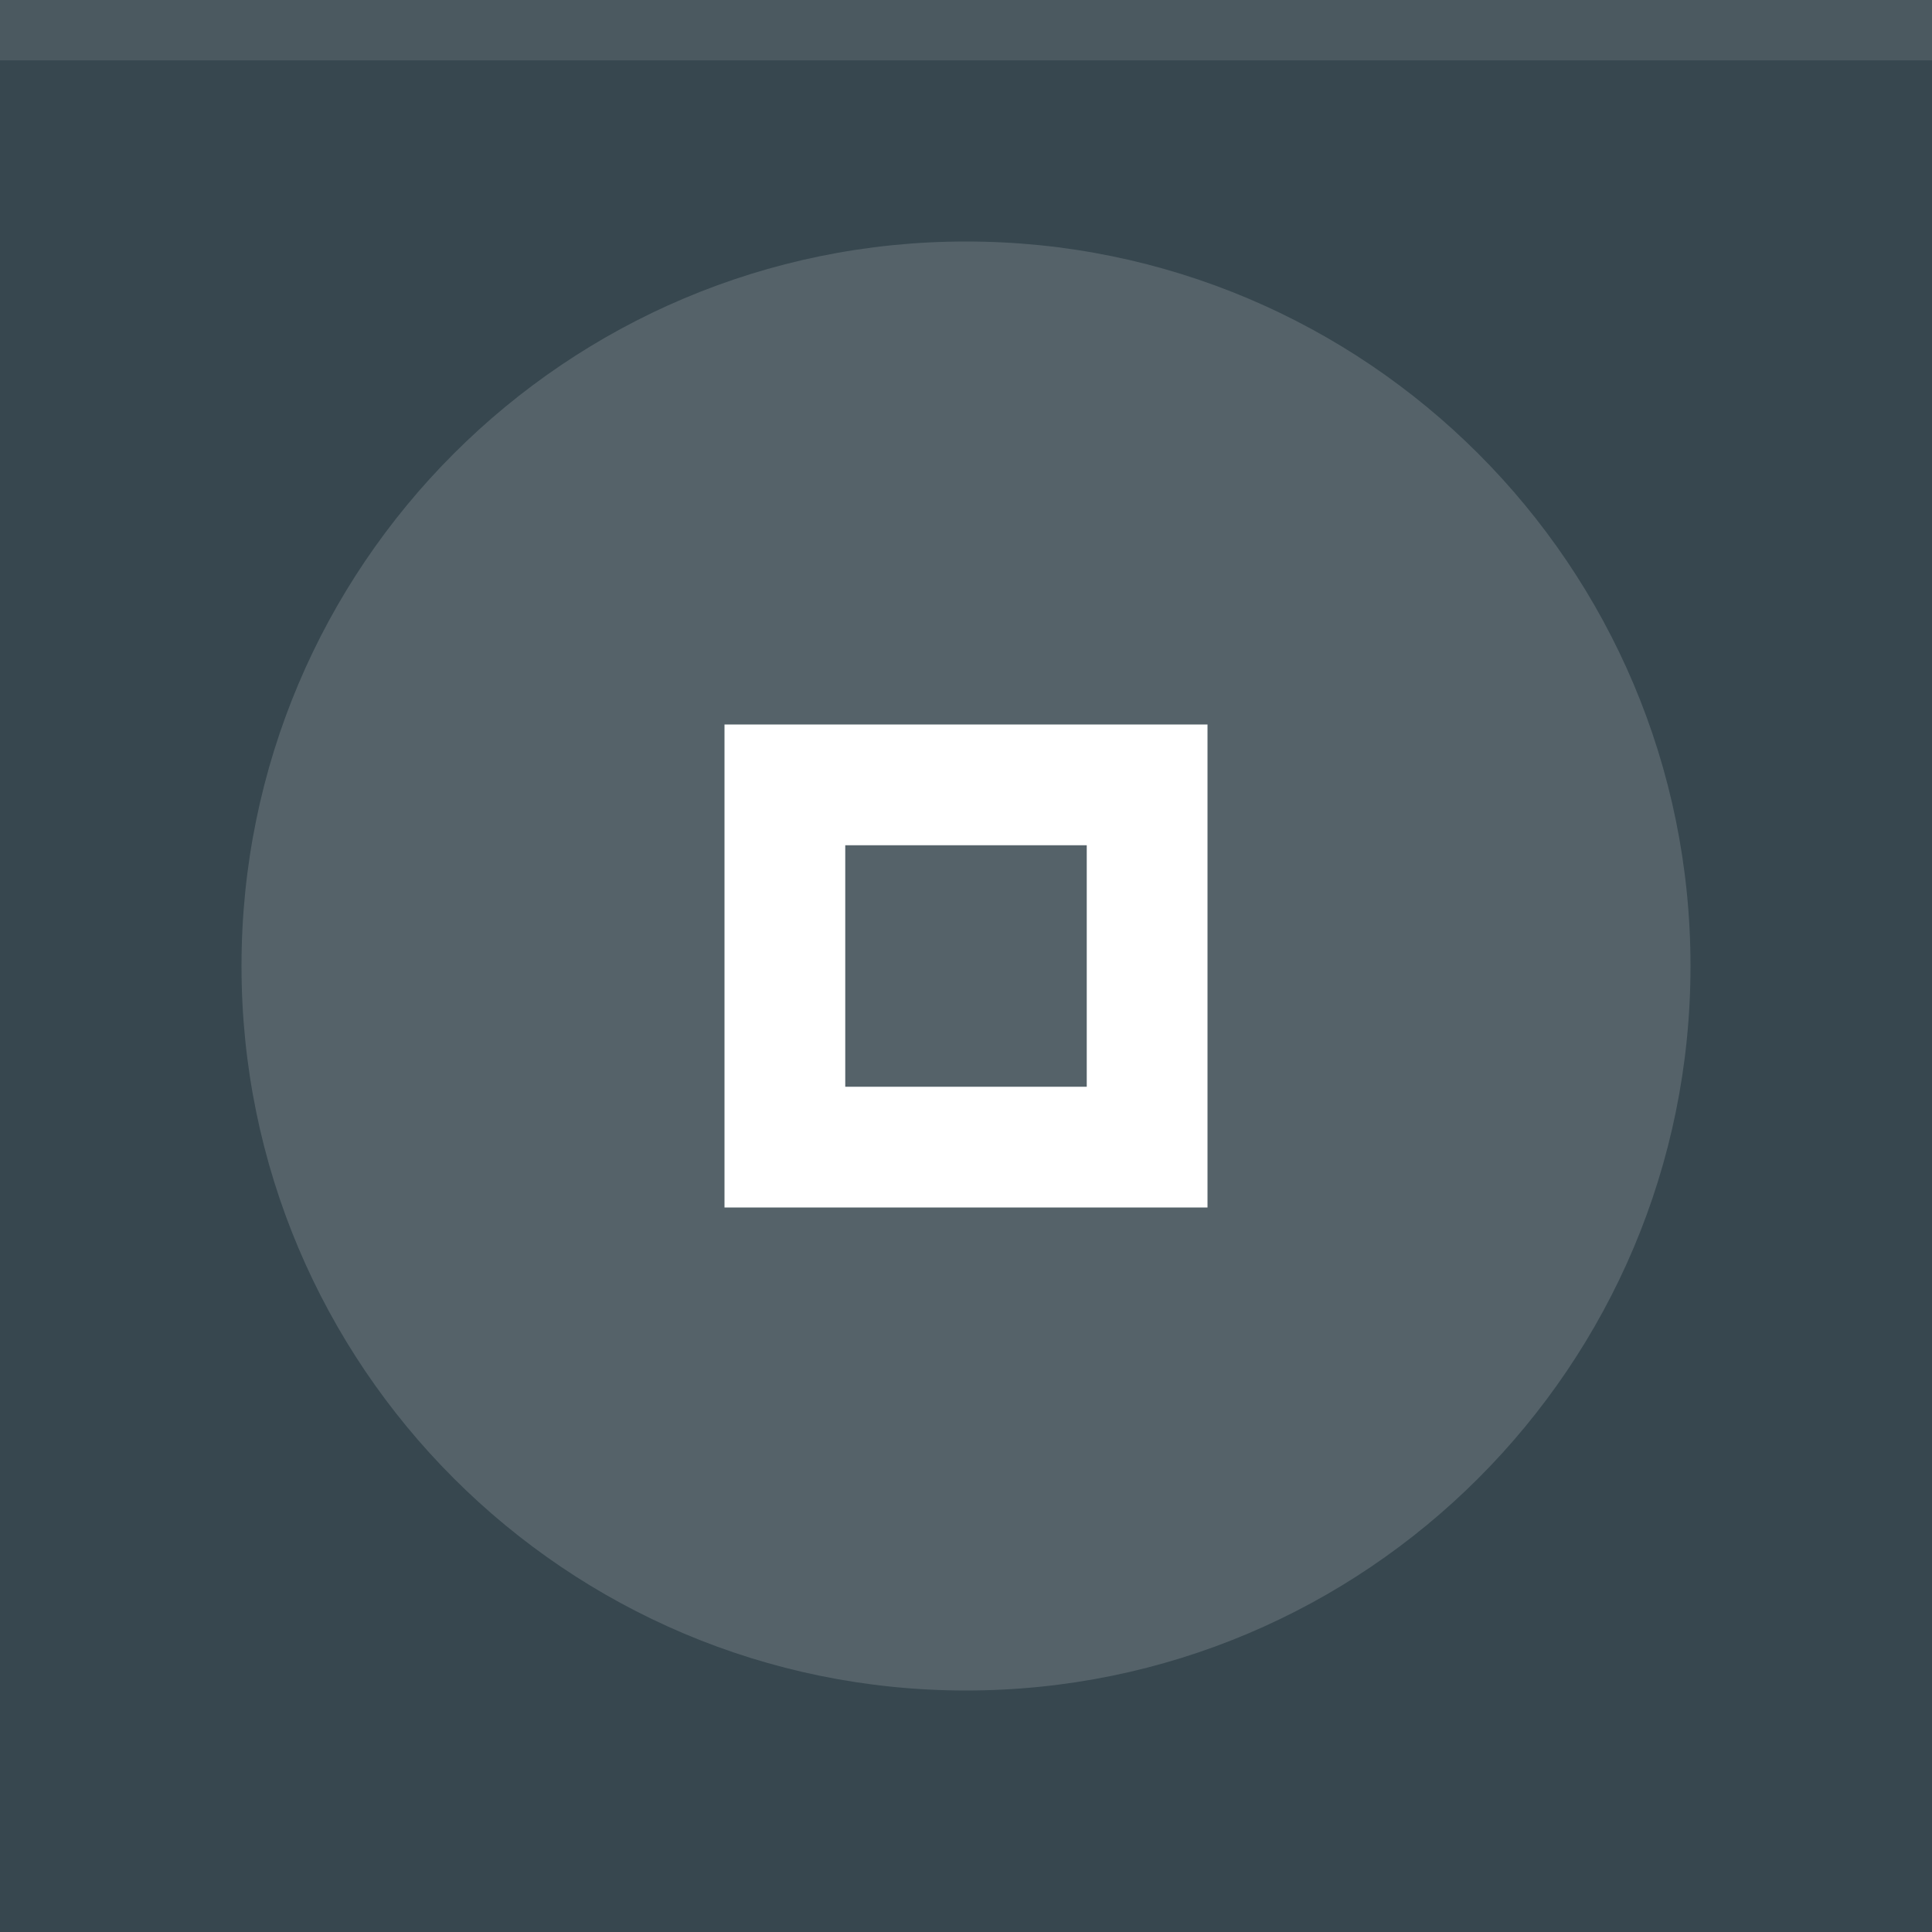
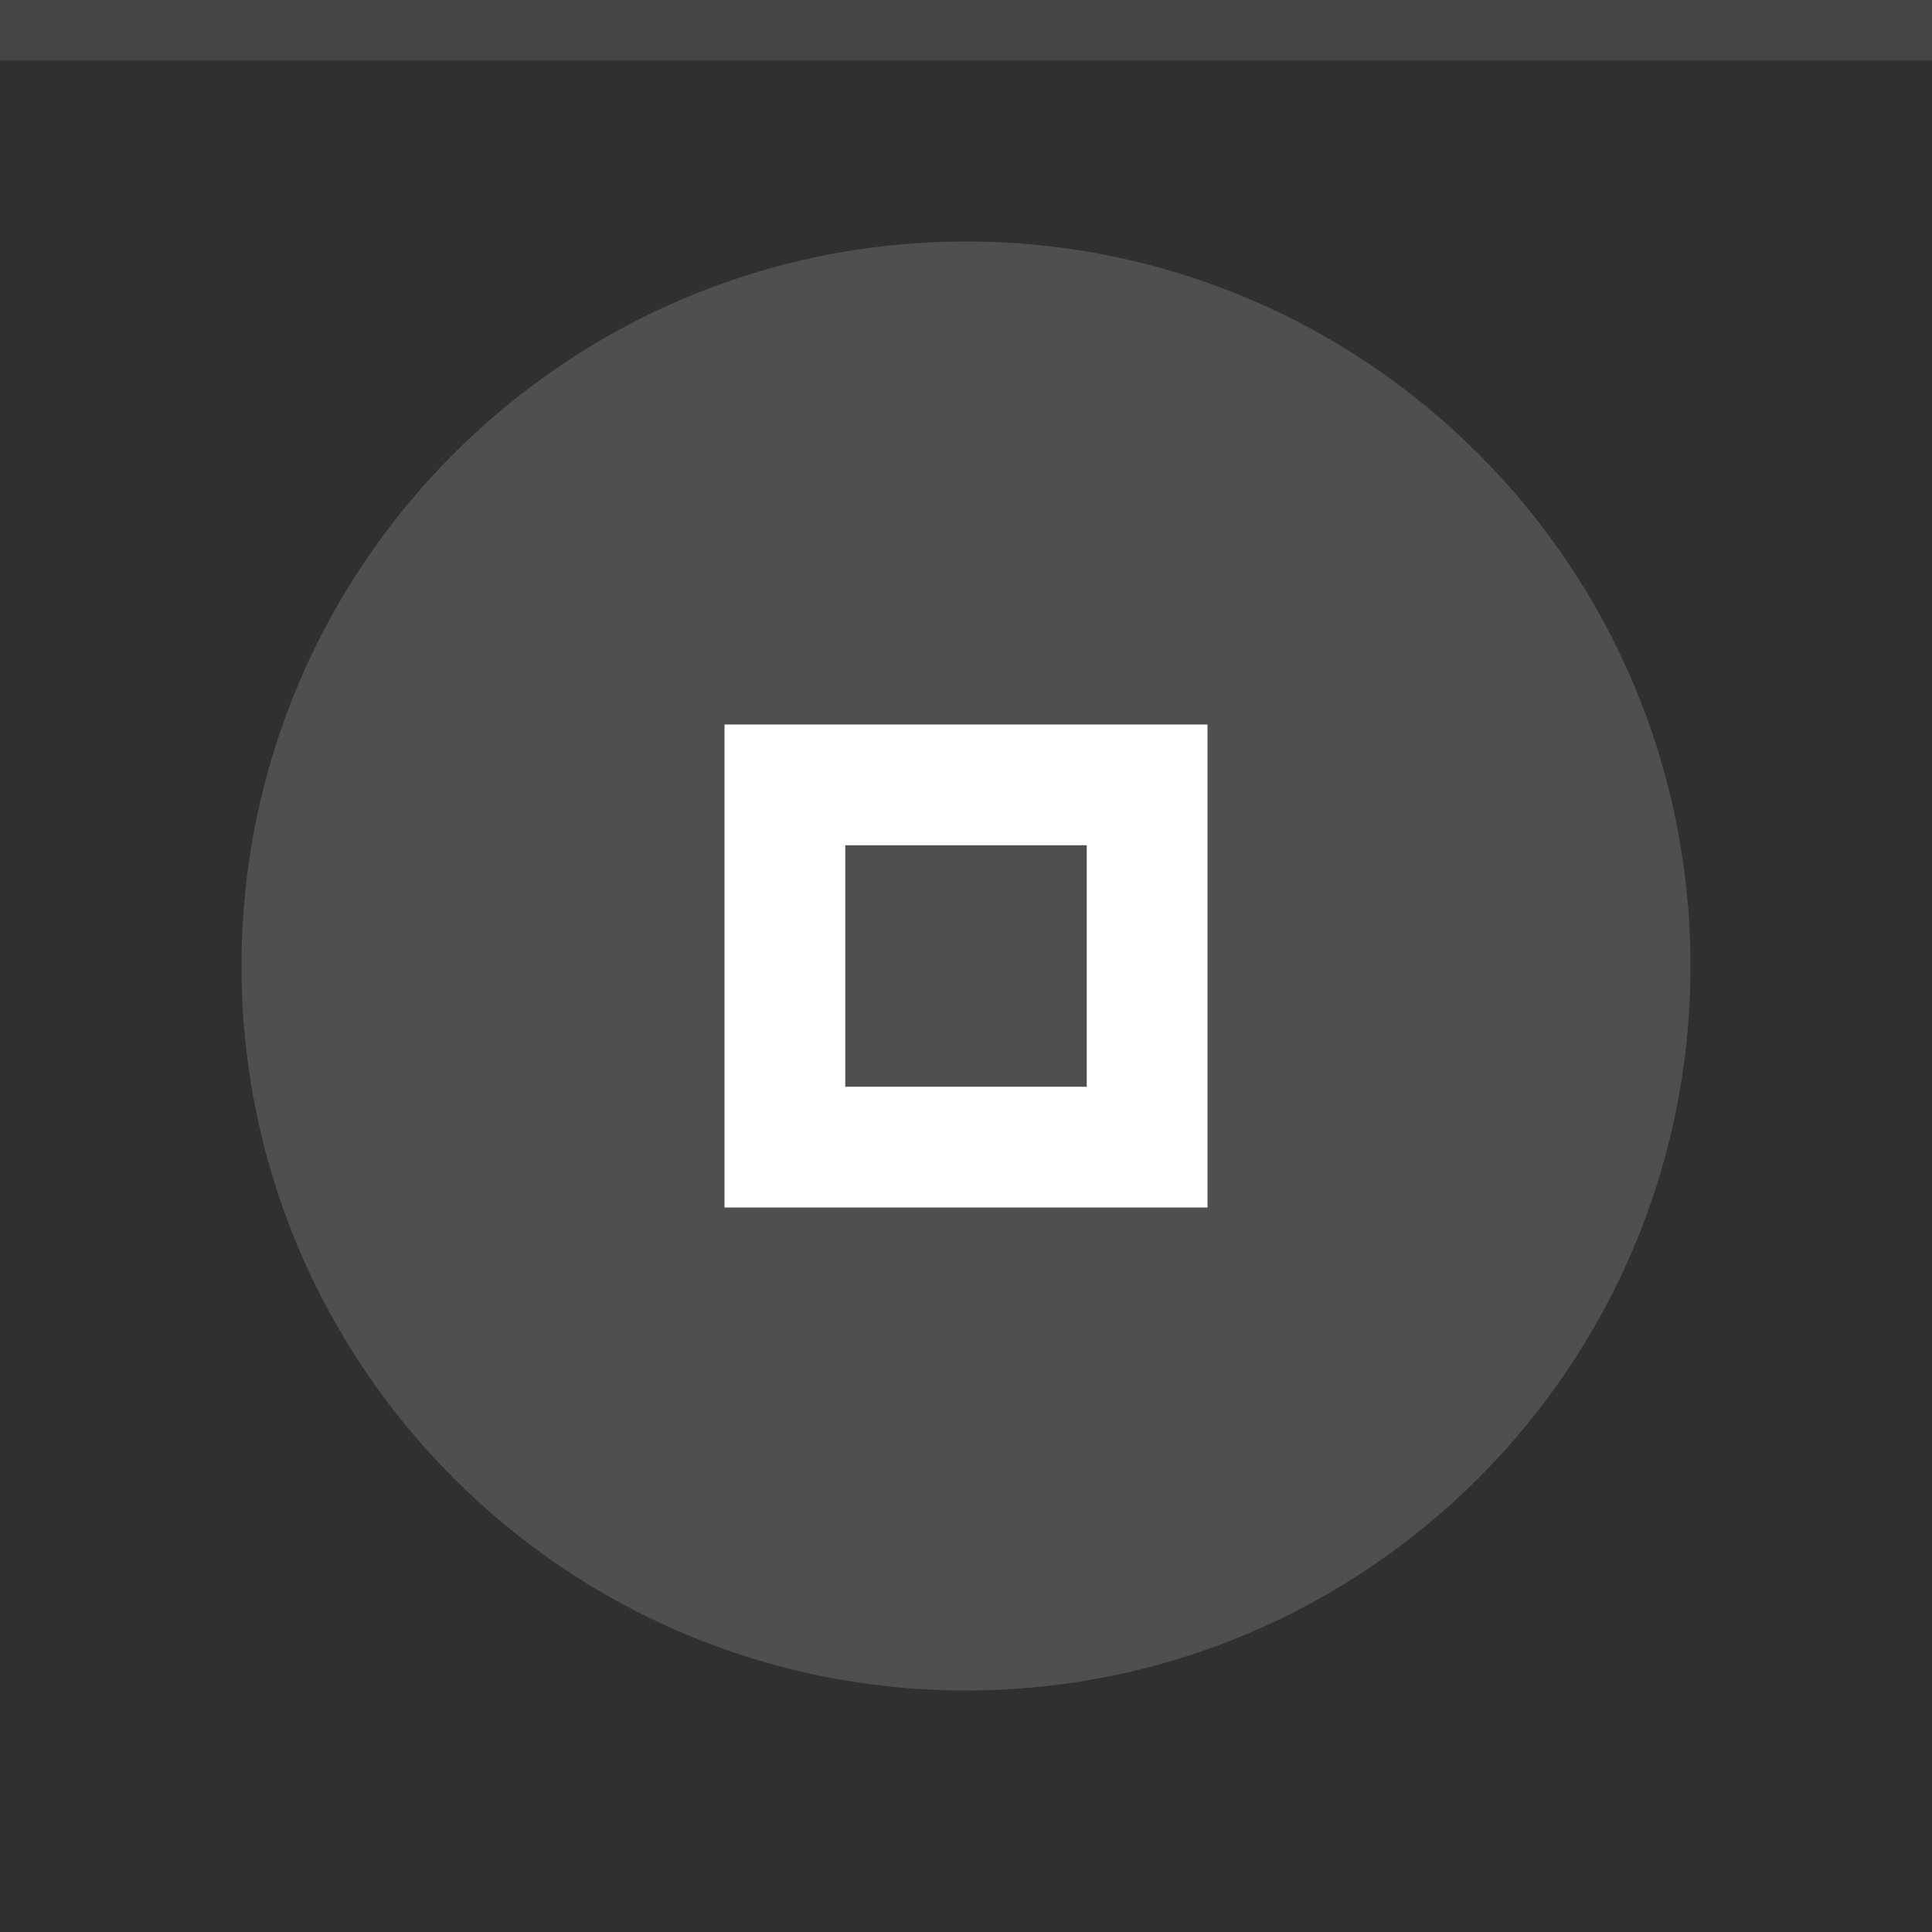
<svg xmlns="http://www.w3.org/2000/svg" width="32" height="32" viewBox="0 0 32 32">
-   <rect width="32" height="32" fill="#37474F" />
+   <rect width="32" height="32" fill="#303030" />
  <rect width="32" height="1" fill="#FFFFFF" fill-opacity="0.1" />
  <g fill="#FFFFFF">
    <circle cx="16" cy="16" r="12" opacity="0.15" />
    <path d="m12 12v8h8v-8zm2 2h4v4h-4z" />
  </g>
</svg>
